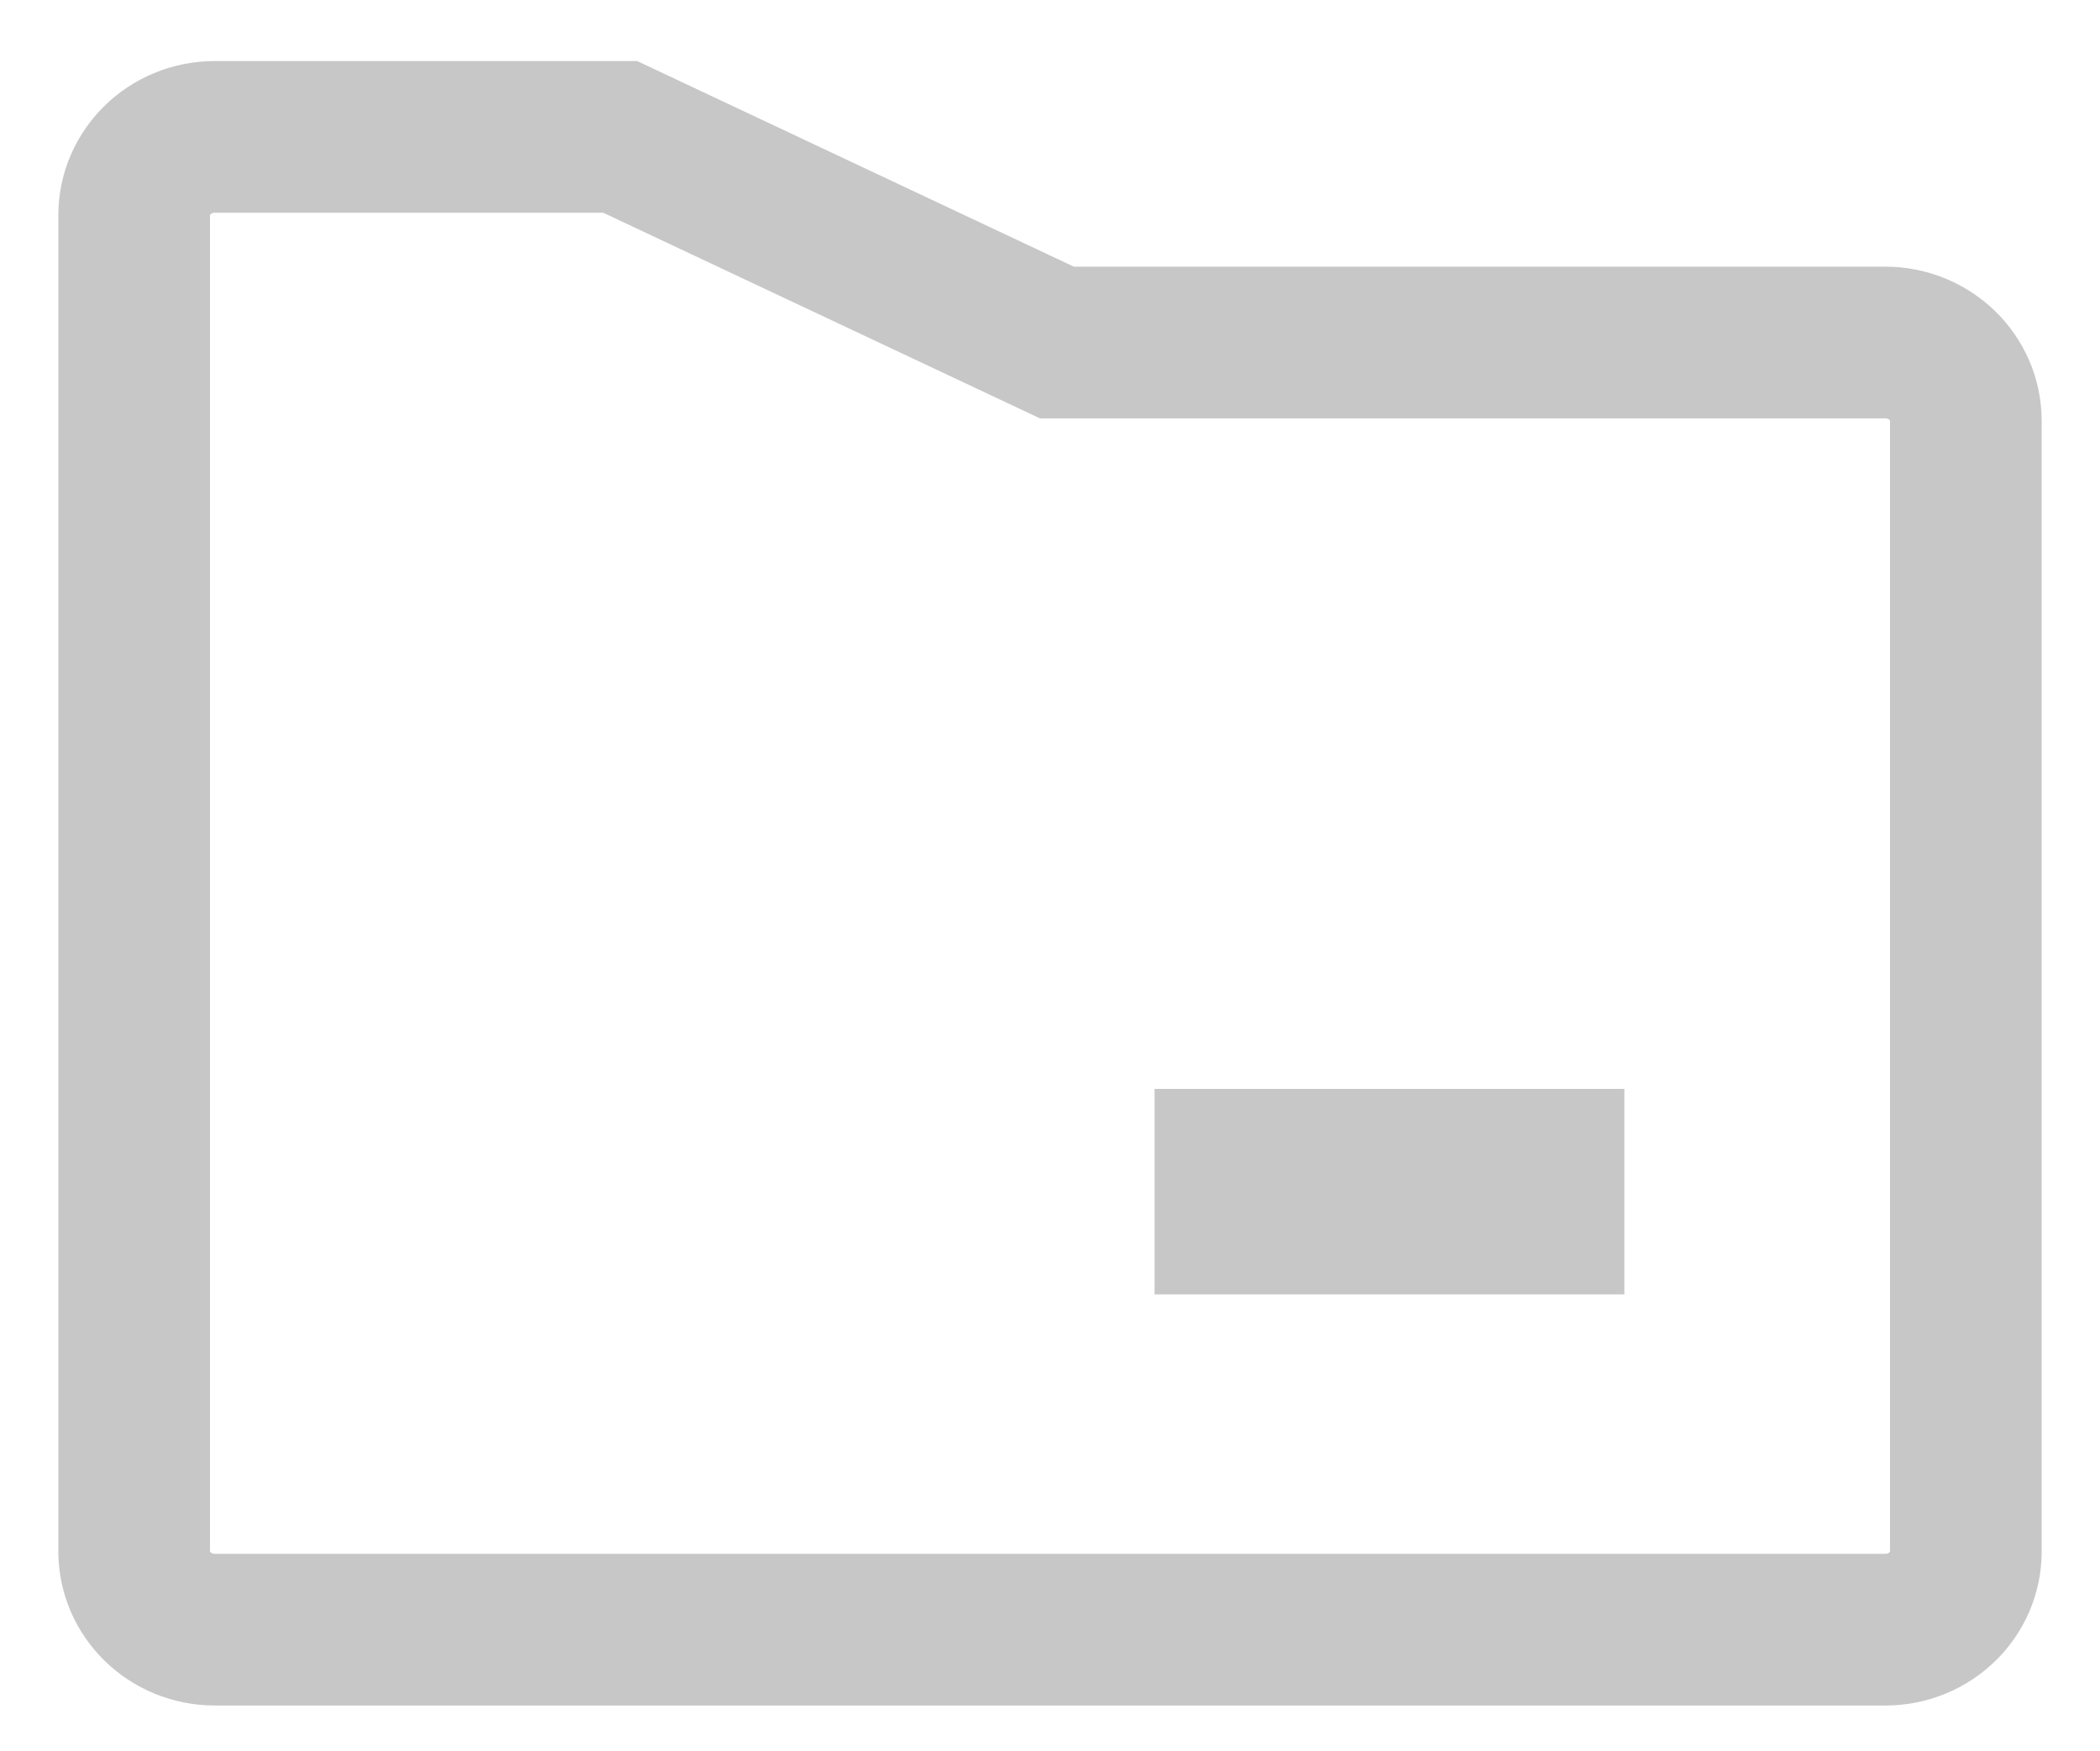
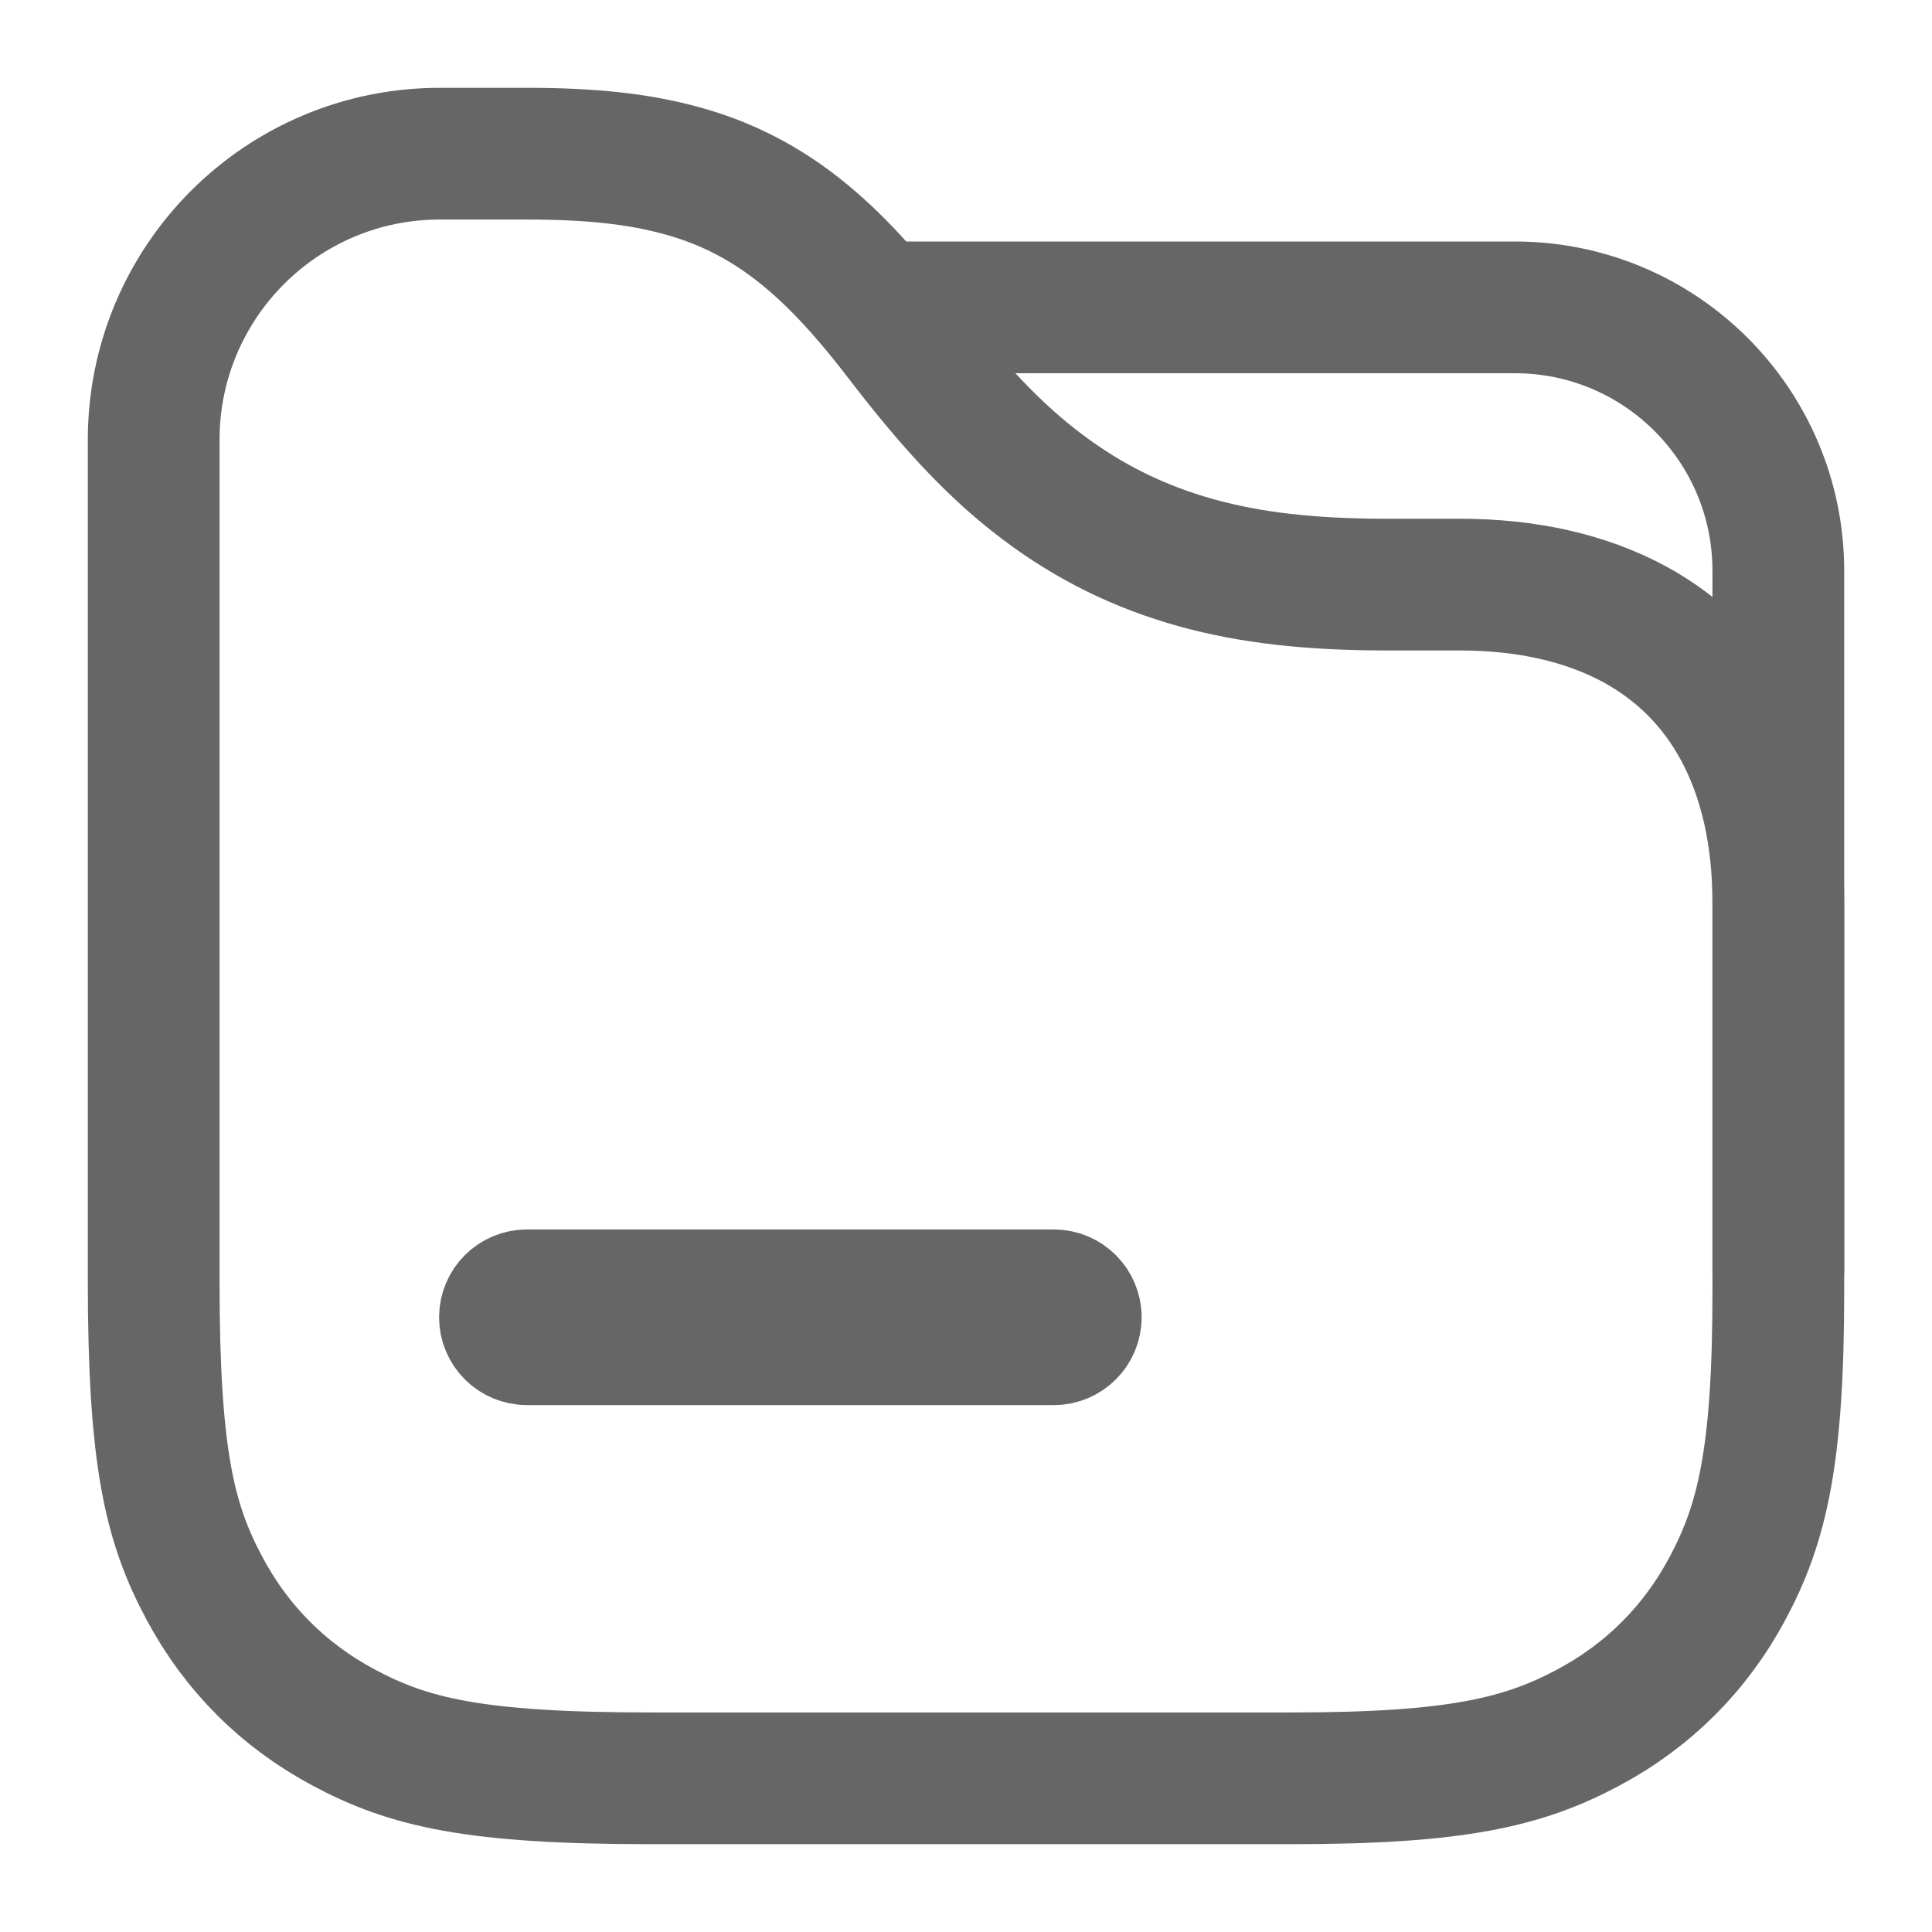
- <svg xmlns="http://www.w3.org/2000/svg" width="18px" height="15px" viewBox="0 0 18 15" version="1.1">
+ <svg xmlns="http://www.w3.org/2000/svg" width="22px" height="22px" viewBox="0 0 22 22" version="1.1">
  <g id="页面-1" stroke="none" stroke-width="1" fill="none" fill-rule="evenodd">
-     <g id="主页黑色" transform="translate(-25, -808)" fill-rule="nonzero">
-       <g id="编组-3备份-6" transform="translate(15, 796)">
-         <g id="编组" transform="translate(10.5, 12.52303)">
-           <g transform="translate(0, 0)">
-             <polygon id="路径" fill="#C7C7C7" points="9.396 8.808 13.423 8.808 13.423 10.569 9.396 10.569" />
-             <path d="M4.816,0.65 L8.559,2.412 L15.658,2.412 C15.85,2.412 16.025,2.488 16.151,2.612 C16.273,2.732 16.35,2.899 16.35,3.083 L16.35,12.773 C16.35,12.956 16.274,13.122 16.152,13.242 C16.026,13.366 15.852,13.442 15.66,13.442 L1.342,13.442 C1.15,13.442 0.975,13.366 0.849,13.242 C0.727,13.121 0.65,12.955 0.65,12.771 L0.65,1.321 C0.65,1.137 0.727,0.971 0.849,0.85 C0.975,0.726 1.15,0.65 1.342,0.65 L4.816,0.65 Z" id="形状" stroke="#C7C7C7" stroke-width="1.3" />
-           </g>
-         </g>
+     <g id="首页" transform="translate(-23, -849)">
+       <g id="编组-49备份" transform="translate(23, 849)">
+         <rect id="矩形" fill="#D8D8D8" opacity="0" x="0" y="0" width="22" height="22" />
+         <path d="M6.001,1.75 C6.712,1.75 7.267,1.806 7.768,1.945 C8.233,2.073 8.641,2.275 9.026,2.565 C9.441,2.879 9.822,3.285 10.255,3.849 C10.884,4.67 11.357,5.157 11.863,5.539 C12.402,5.946 12.973,6.228 13.625,6.409 C14.239,6.579 14.919,6.657 15.792,6.657 L16.625,6.657 C17.385,6.657 18.053,6.808 18.603,7.103 C19.119,7.381 19.527,7.788 19.804,8.305 C20.1,8.854 20.25,9.522 20.25,10.283 L20.25,14.709 C20.25,16.591 20.065,17.351 19.671,18.088 C19.306,18.771 18.771,19.306 18.088,19.671 C17.351,20.065 16.591,20.25 14.709,20.25 L7.41,20.25 C5.393,20.25 4.652,20.067 3.912,19.671 C3.229,19.306 2.694,18.771 2.329,18.088 C1.933,17.348 1.75,16.607 1.75,14.59 L1.75,5.008 C1.75,4.108 2.115,3.294 2.704,2.704 C3.294,2.115 4.108,1.75 5.008,1.75 Z" id="矩形" stroke="#666666" stroke-width="1.5" />
+         <path d="M9.906,3.5 C11.538,3.5 13.986,3.5 17.25,3.5 C18.907,3.5 20.25,4.843 20.25,6.5 L20.25,14.5" id="路径" stroke="#666666" stroke-width="1.5" />
+         <rect id="矩形" stroke="#666666" fill="#D8D8D8" x="5.5" y="14.5" width="7" height="1" rx="0.5" />
      </g>
    </g>
  </g>
</svg>
